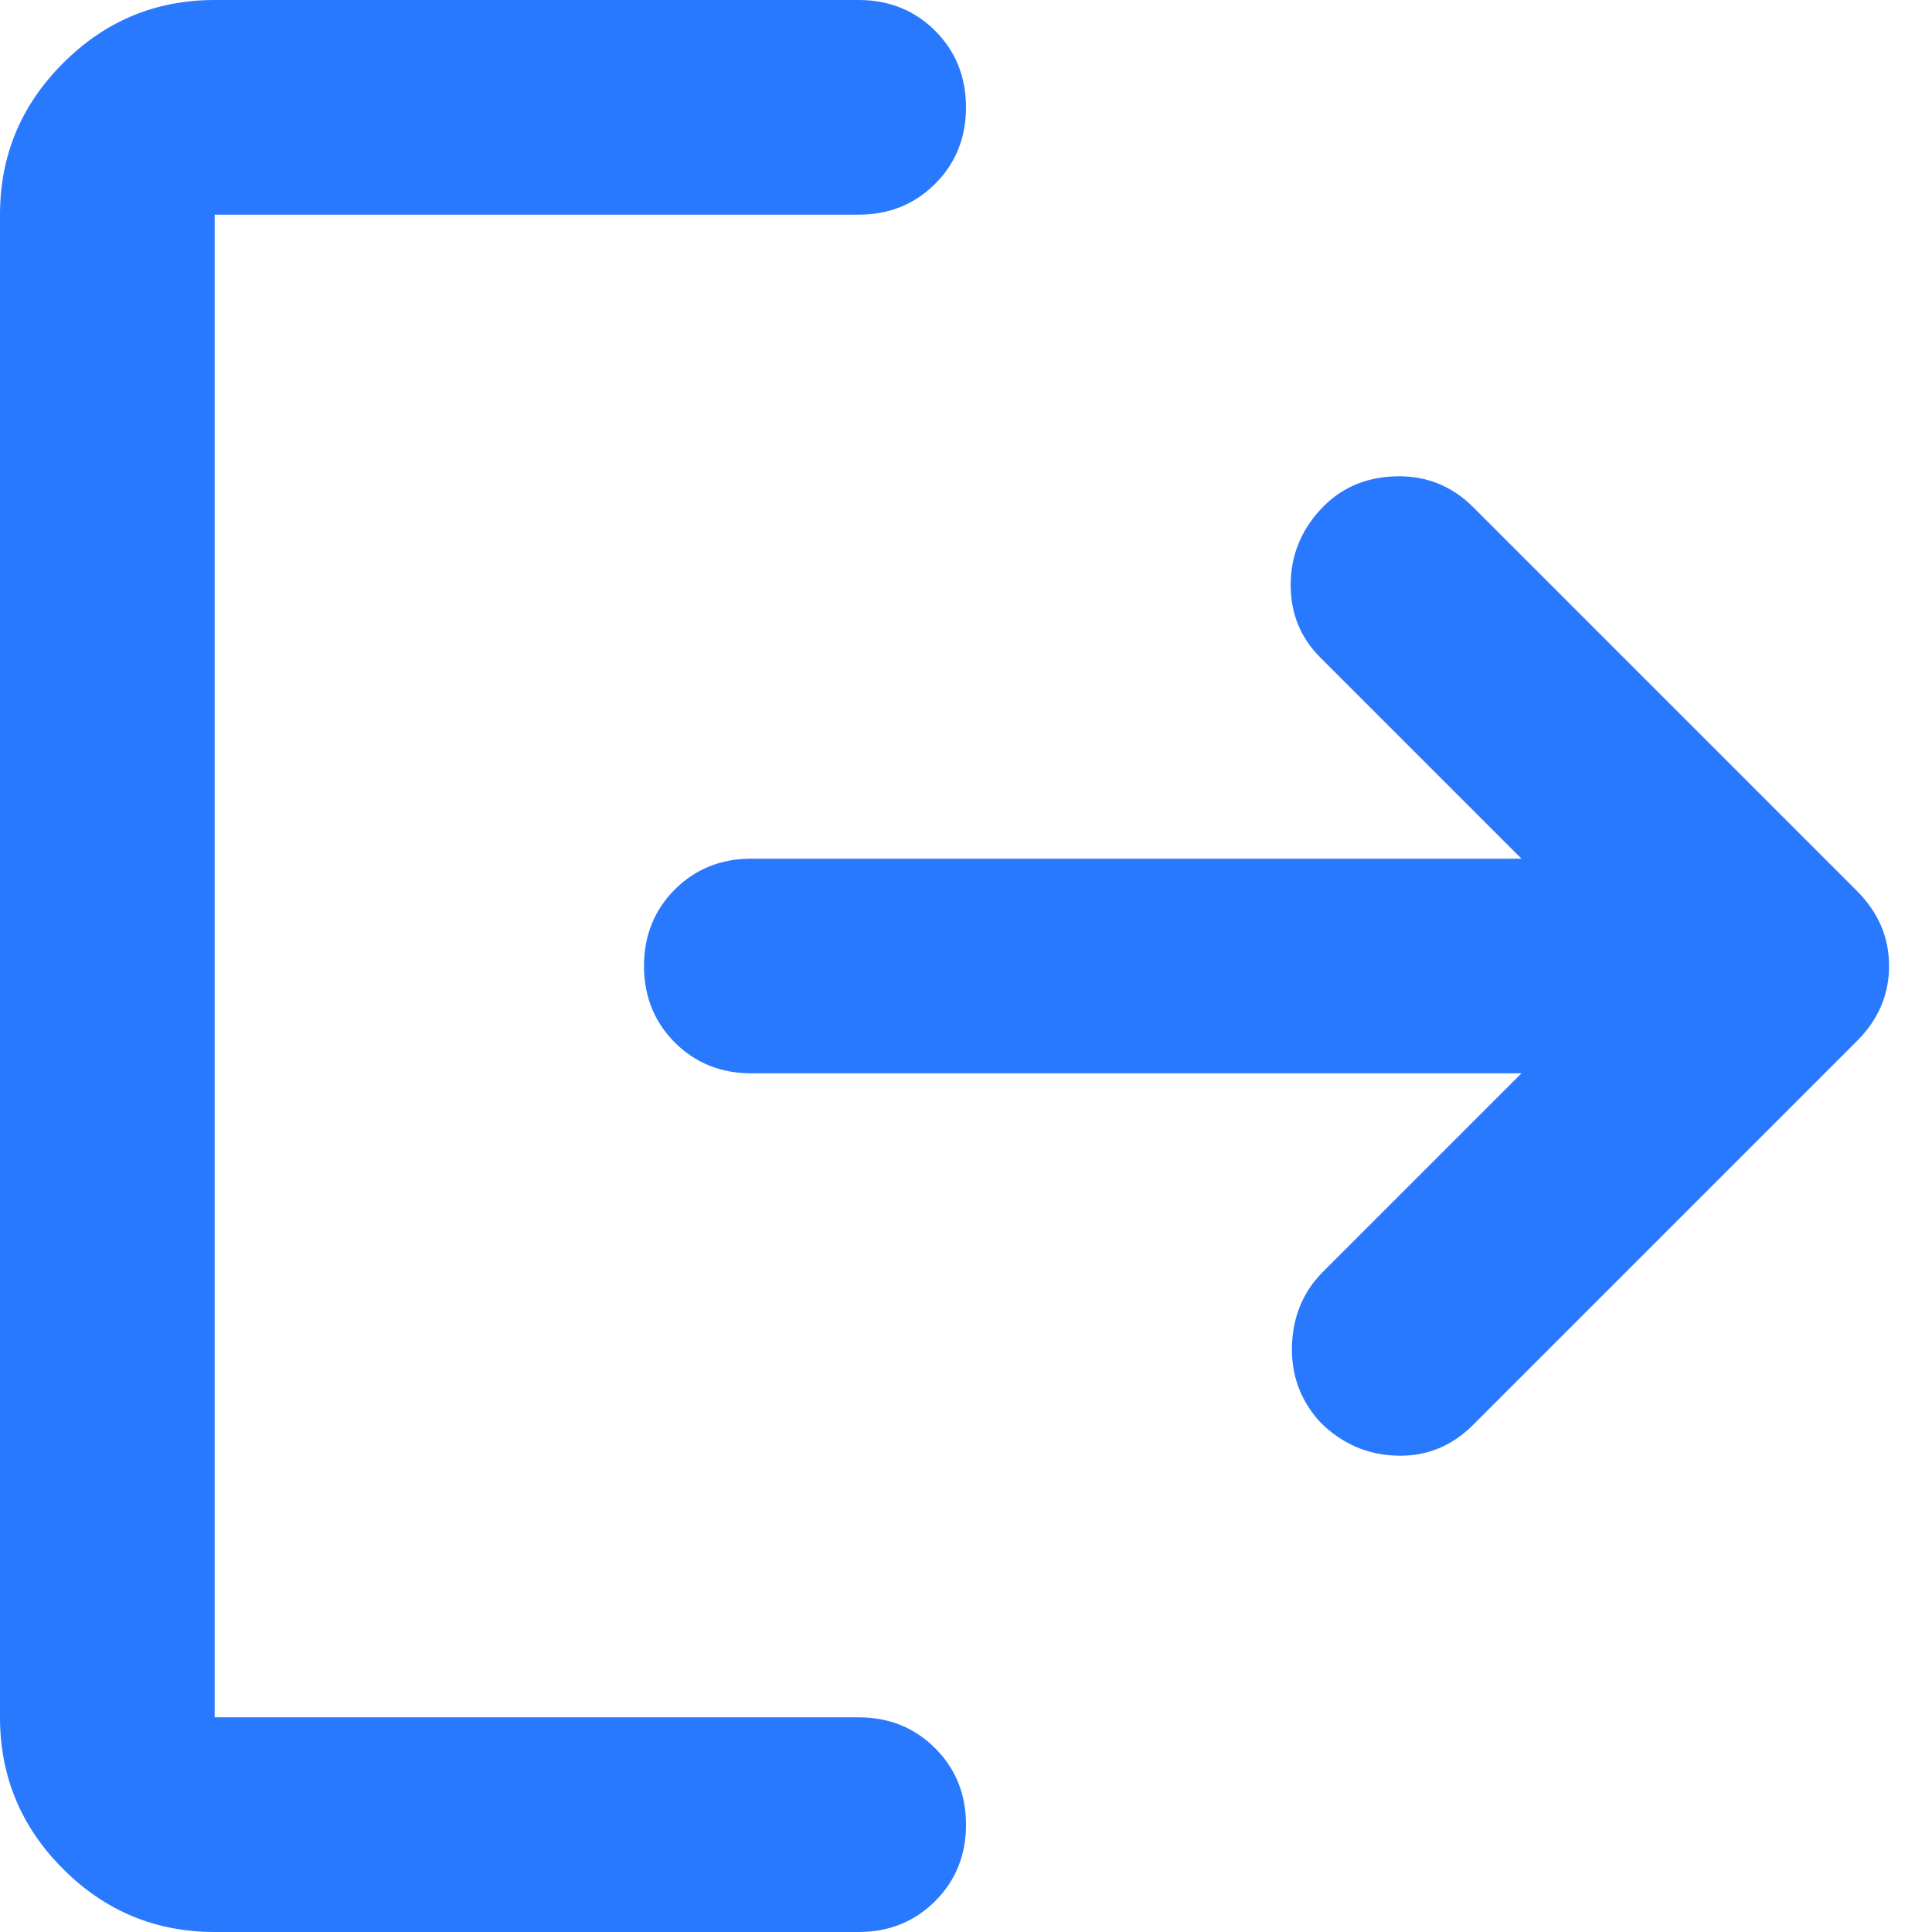
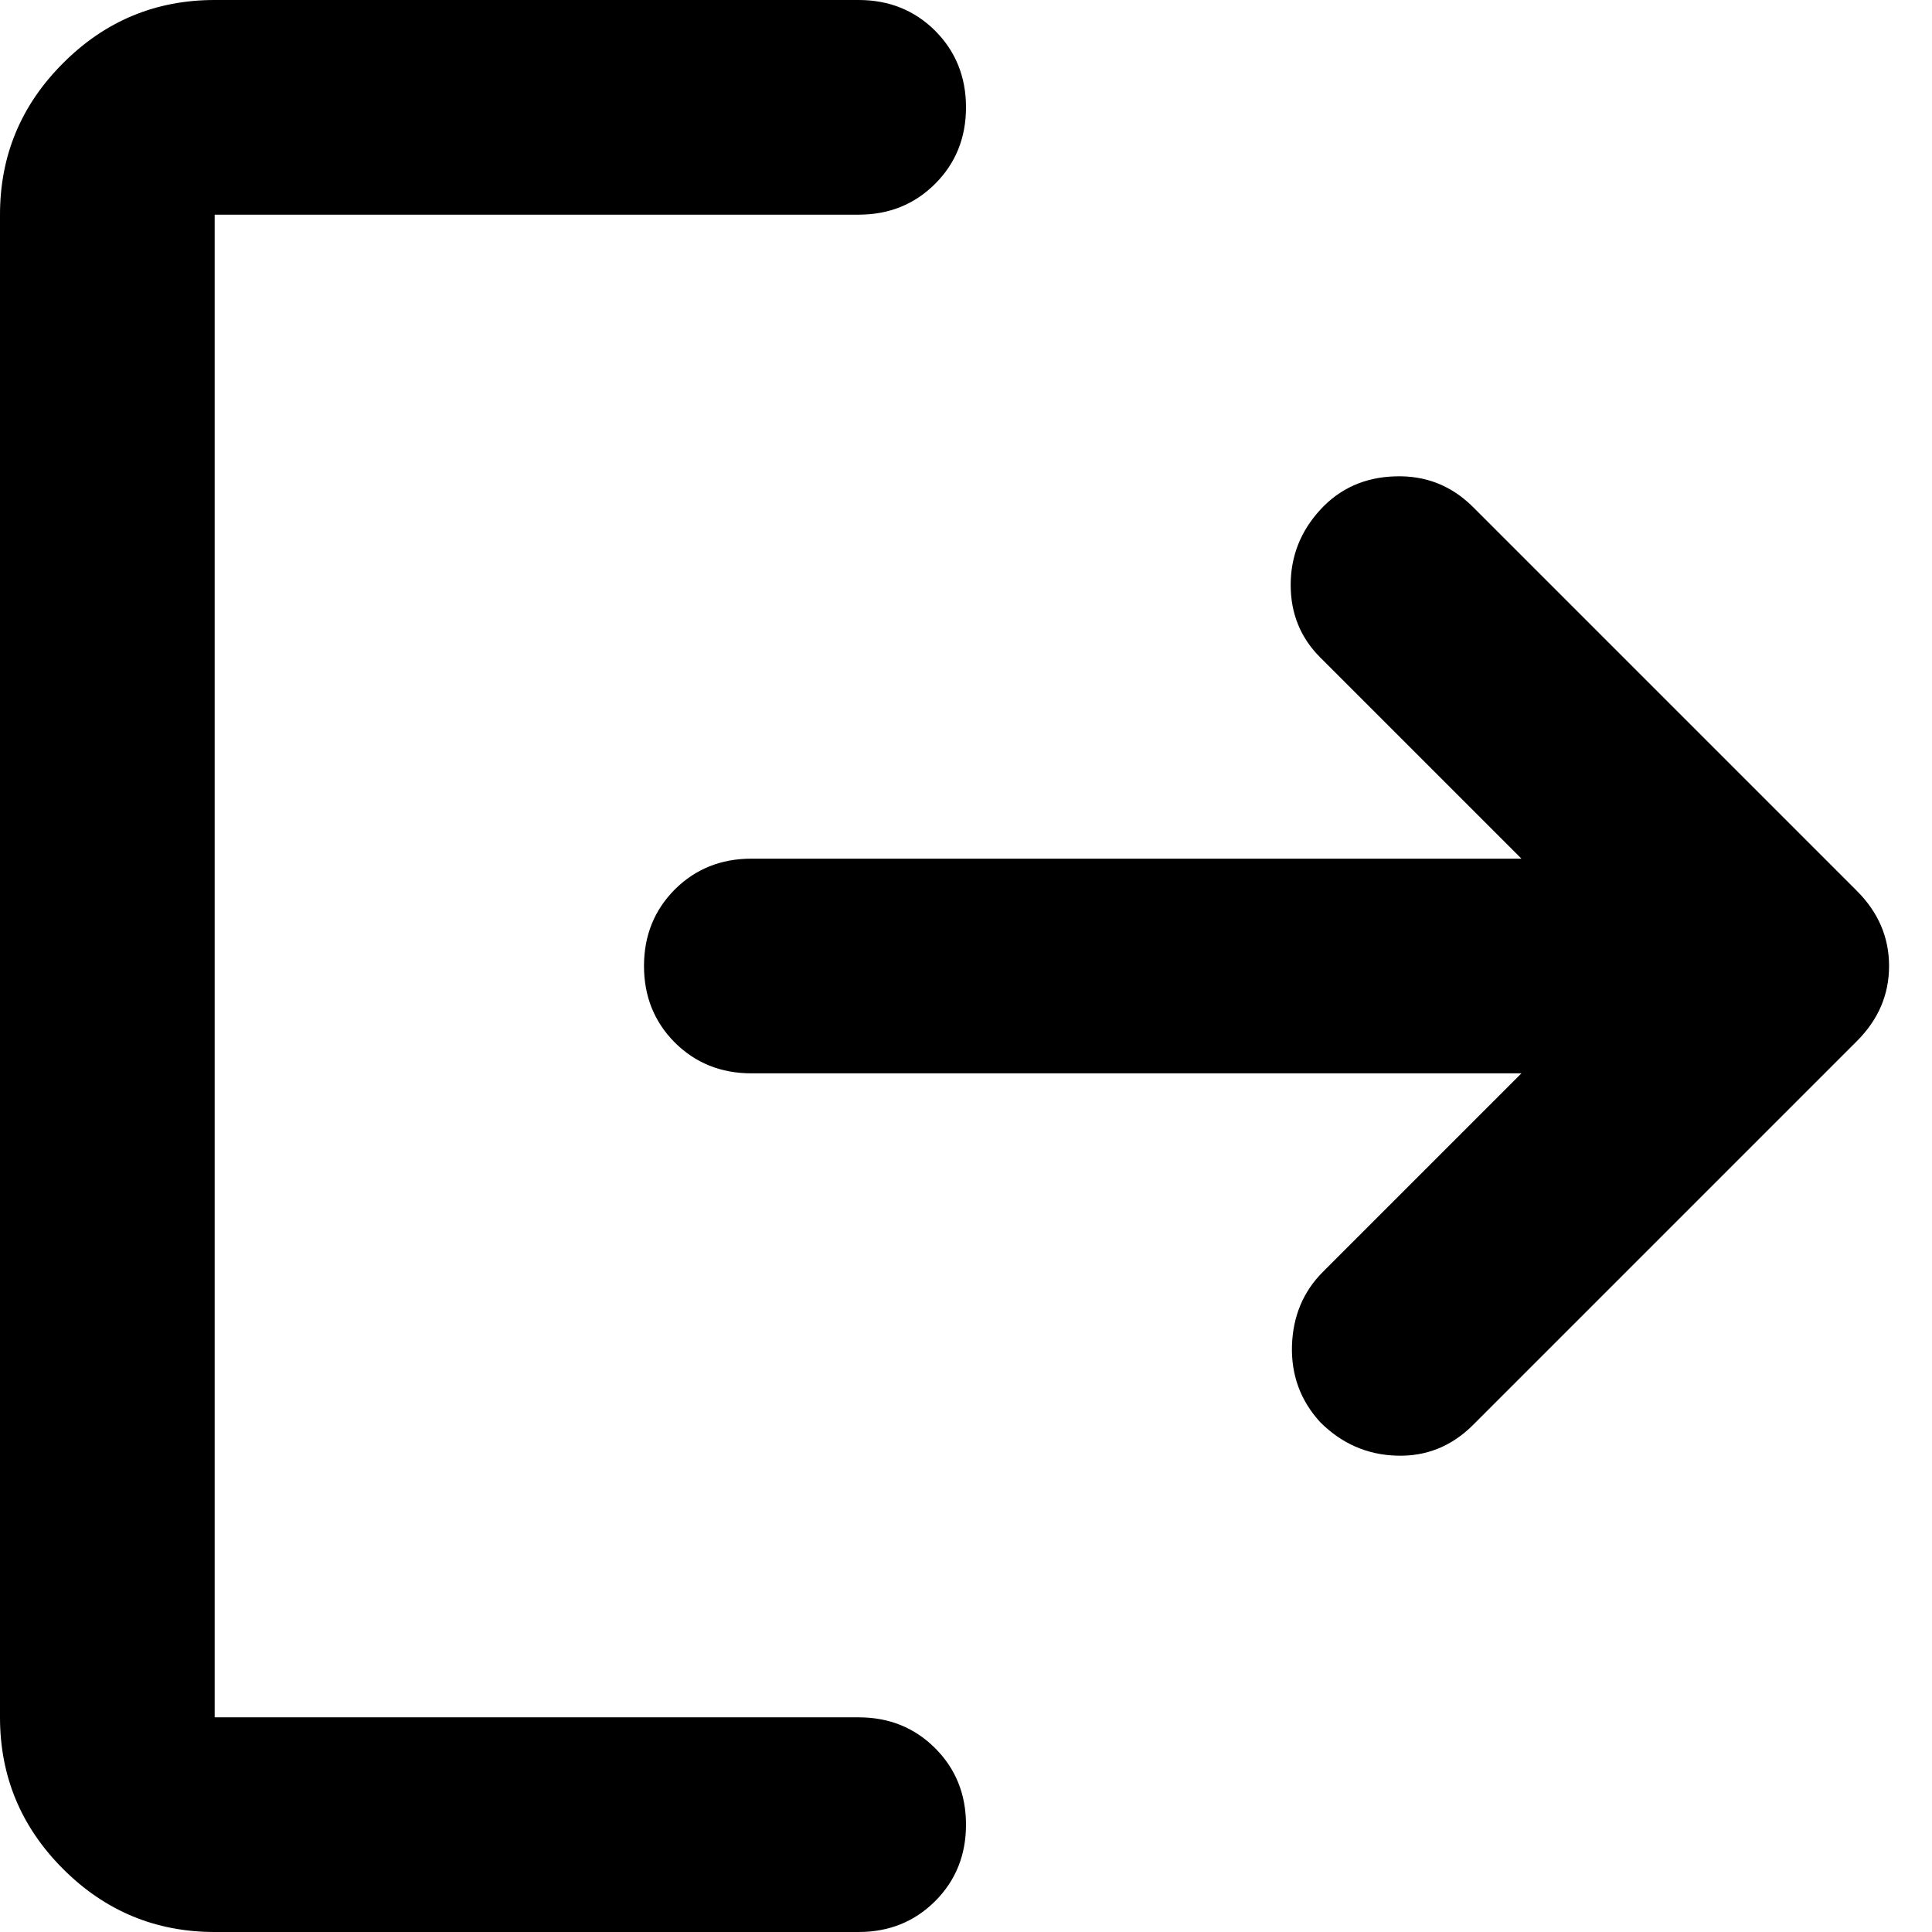
- <svg xmlns="http://www.w3.org/2000/svg" width="18" height="18" viewBox="0 0 18 18" fill="none">
-   <path d="M2 18C1.45 18 0.979 17.804 0.588 17.413C0.196 17.021 0 16.55 0 16V2C0 1.45 0.196 0.979 0.588 0.588C0.979 0.196 1.45 0 2 0H8C8.283 0 8.521 0.096 8.713 0.287C8.904 0.479 9 0.717 9 1C9 1.283 8.904 1.521 8.713 1.712C8.521 1.904 8.283 2 8 2H2V16H8C8.283 16 8.521 16.096 8.713 16.288C8.904 16.479 9 16.717 9 17C9 17.283 8.904 17.521 8.713 17.712C8.521 17.904 8.283 18 8 18H2ZM14.175 10H7C6.717 10 6.479 9.904 6.287 9.713C6.096 9.521 6 9.283 6 9C6 8.717 6.096 8.479 6.287 8.287C6.479 8.096 6.717 8 7 8H14.175L12.3 6.125C12.117 5.942 12.025 5.717 12.025 5.45C12.025 5.183 12.117 4.95 12.3 4.75C12.483 4.55 12.717 4.446 13 4.438C13.283 4.429 13.525 4.525 13.725 4.725L17.3 8.3C17.5 8.5 17.6 8.733 17.6 9C17.6 9.267 17.5 9.5 17.3 9.7L13.725 13.275C13.525 13.475 13.287 13.571 13.012 13.562C12.738 13.554 12.5 13.45 12.3 13.25C12.117 13.05 12.029 12.812 12.037 12.537C12.046 12.262 12.142 12.033 12.325 11.85L14.175 10Z" fill="#2979FF" />
+ <svg xmlns="http://www.w3.org/2000/svg" width="18" height="18" viewBox="0 0 18 18" fill="currentColor">
+   <path d="M2 18C1.45 18 0.979 17.804 0.588 17.413C0.196 17.021 0 16.55 0 16V2C0 1.45 0.196 0.979 0.588 0.588C0.979 0.196 1.45 0 2 0H8C8.283 0 8.521 0.096 8.713 0.287C8.904 0.479 9 0.717 9 1C9 1.283 8.904 1.521 8.713 1.712C8.521 1.904 8.283 2 8 2H2V16H8C8.283 16 8.521 16.096 8.713 16.288C8.904 16.479 9 16.717 9 17C9 17.283 8.904 17.521 8.713 17.712C8.521 17.904 8.283 18 8 18H2ZM14.175 10H7C6.717 10 6.479 9.904 6.287 9.713C6.096 9.521 6 9.283 6 9C6 8.717 6.096 8.479 6.287 8.287C6.479 8.096 6.717 8 7 8H14.175L12.3 6.125C12.117 5.942 12.025 5.717 12.025 5.45C12.025 5.183 12.117 4.95 12.3 4.75C12.483 4.55 12.717 4.446 13 4.438C13.283 4.429 13.525 4.525 13.725 4.725L17.3 8.3C17.5 8.5 17.6 8.733 17.6 9C17.6 9.267 17.5 9.5 17.3 9.7L13.725 13.275C13.525 13.475 13.287 13.571 13.012 13.562C12.738 13.554 12.5 13.45 12.3 13.25C12.117 13.05 12.029 12.812 12.037 12.537C12.046 12.262 12.142 12.033 12.325 11.85L14.175 10Z" />
</svg>
